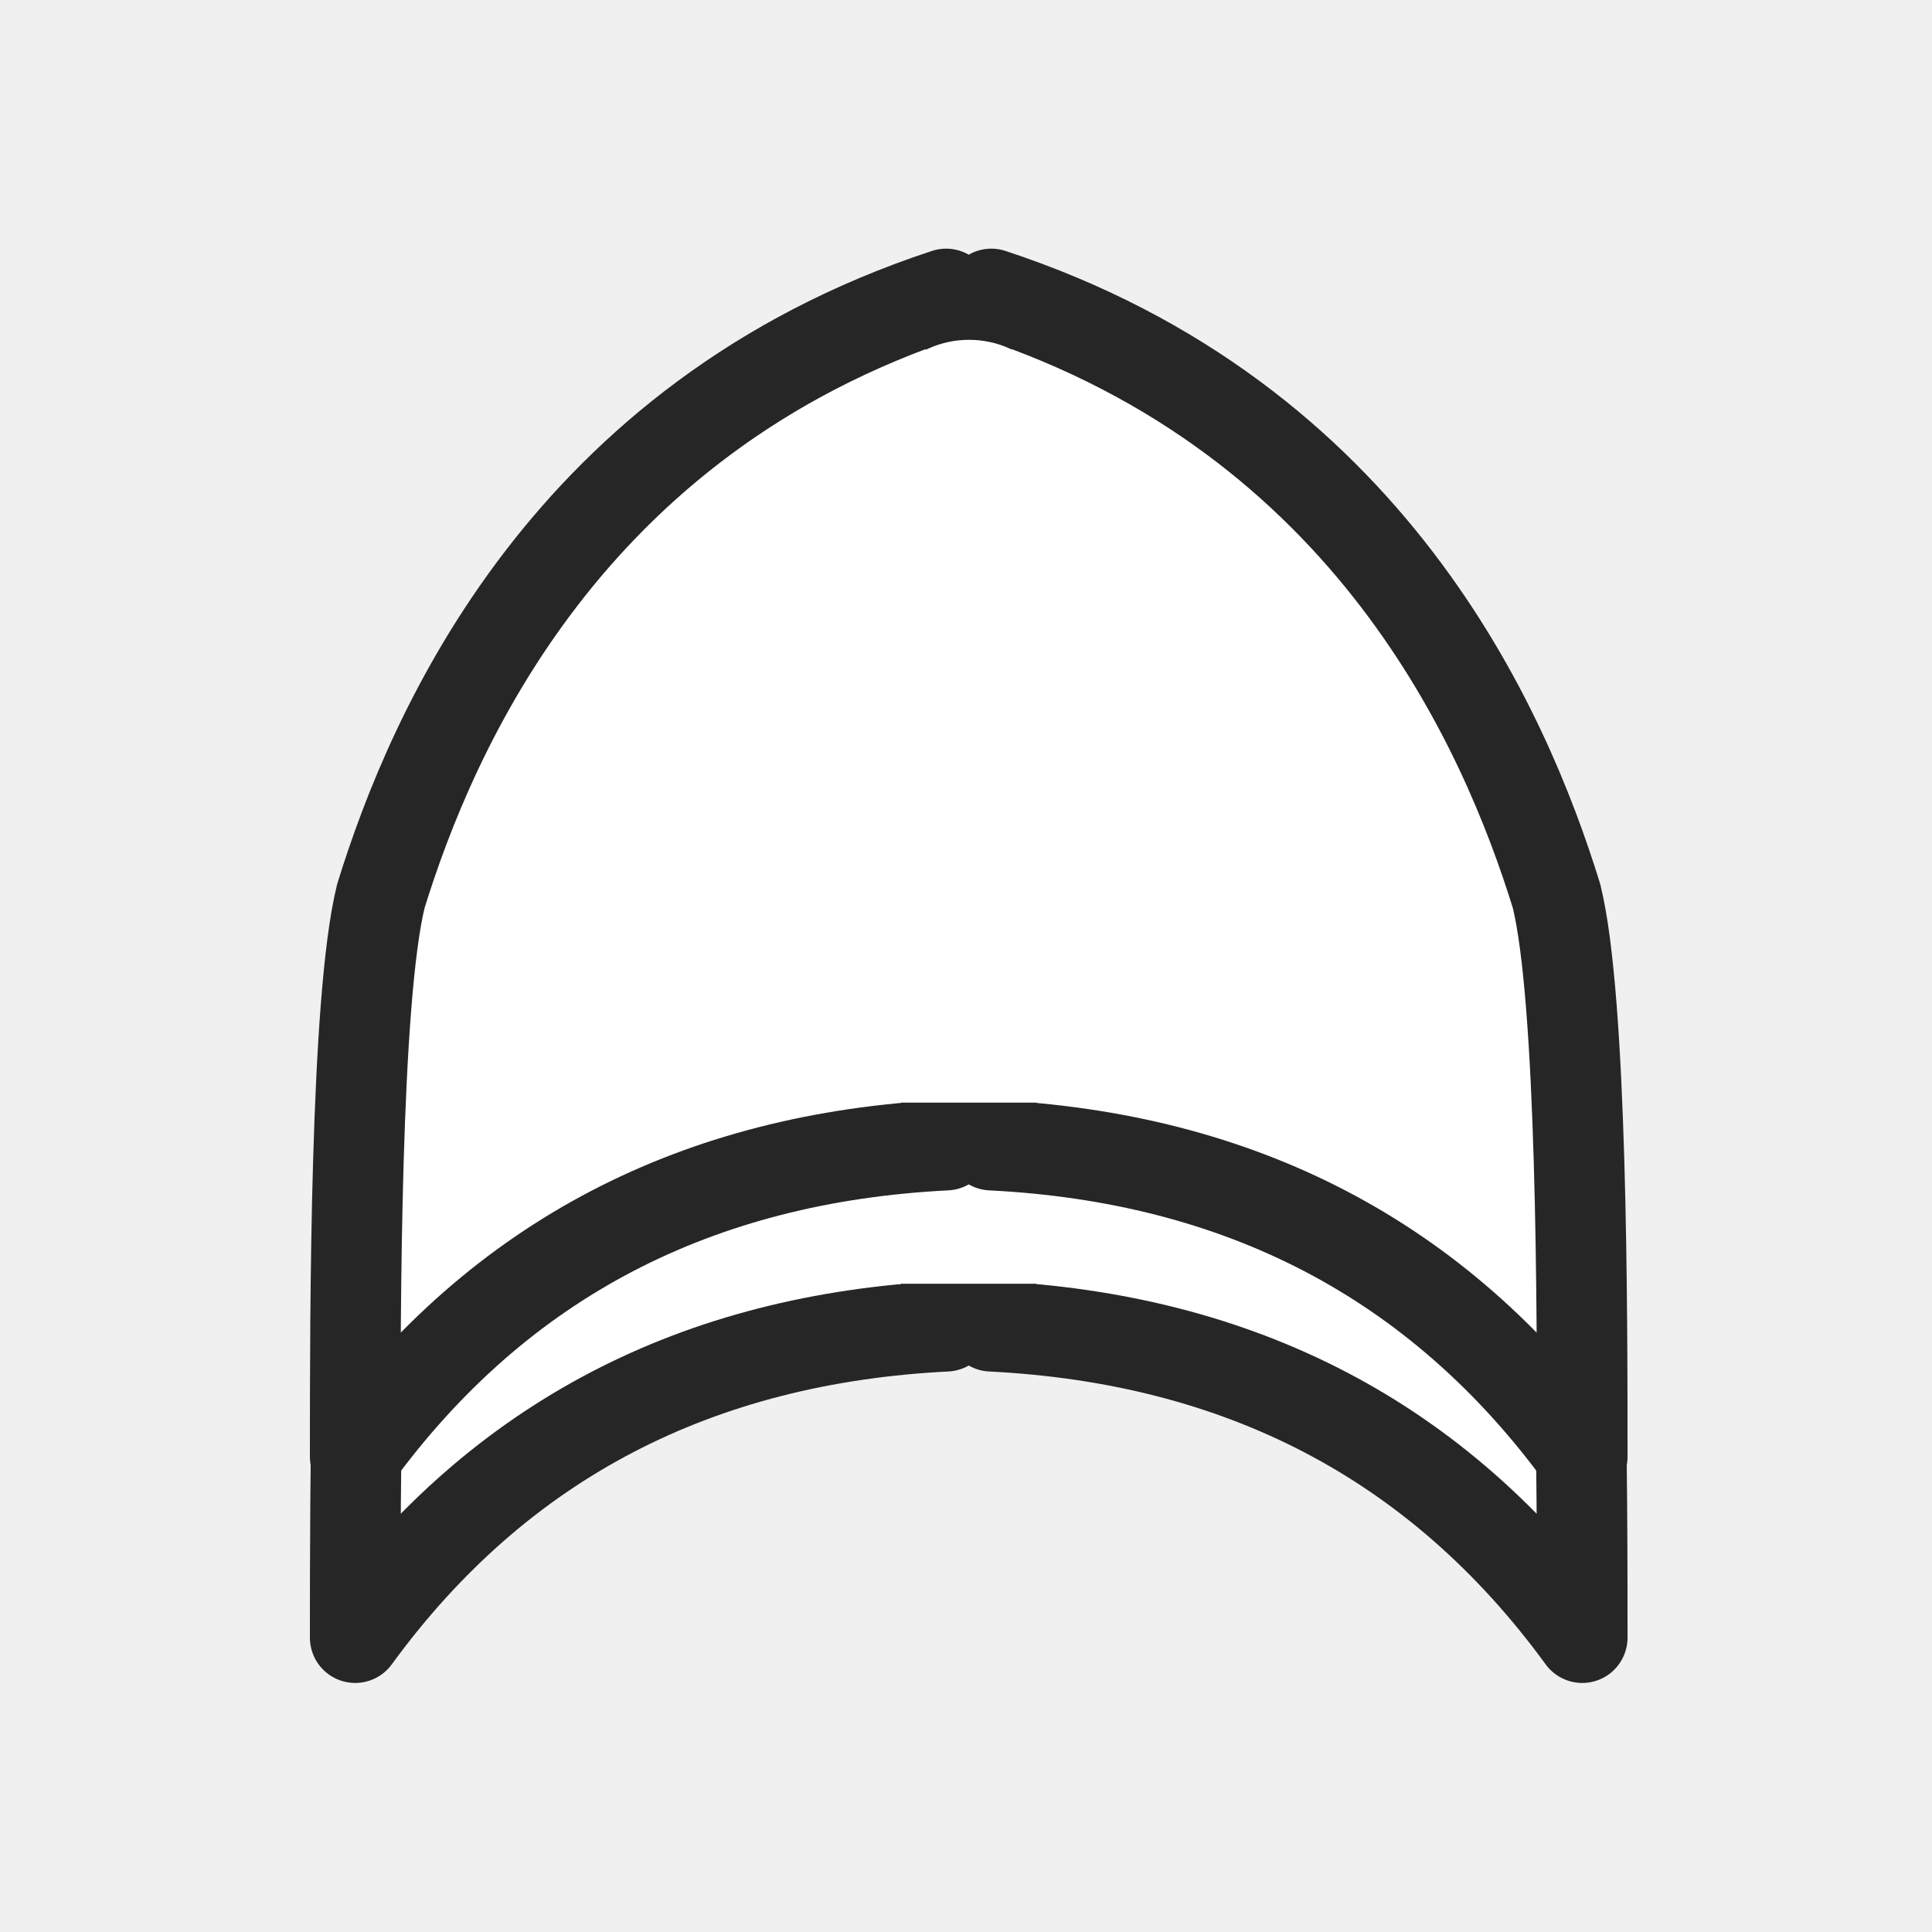
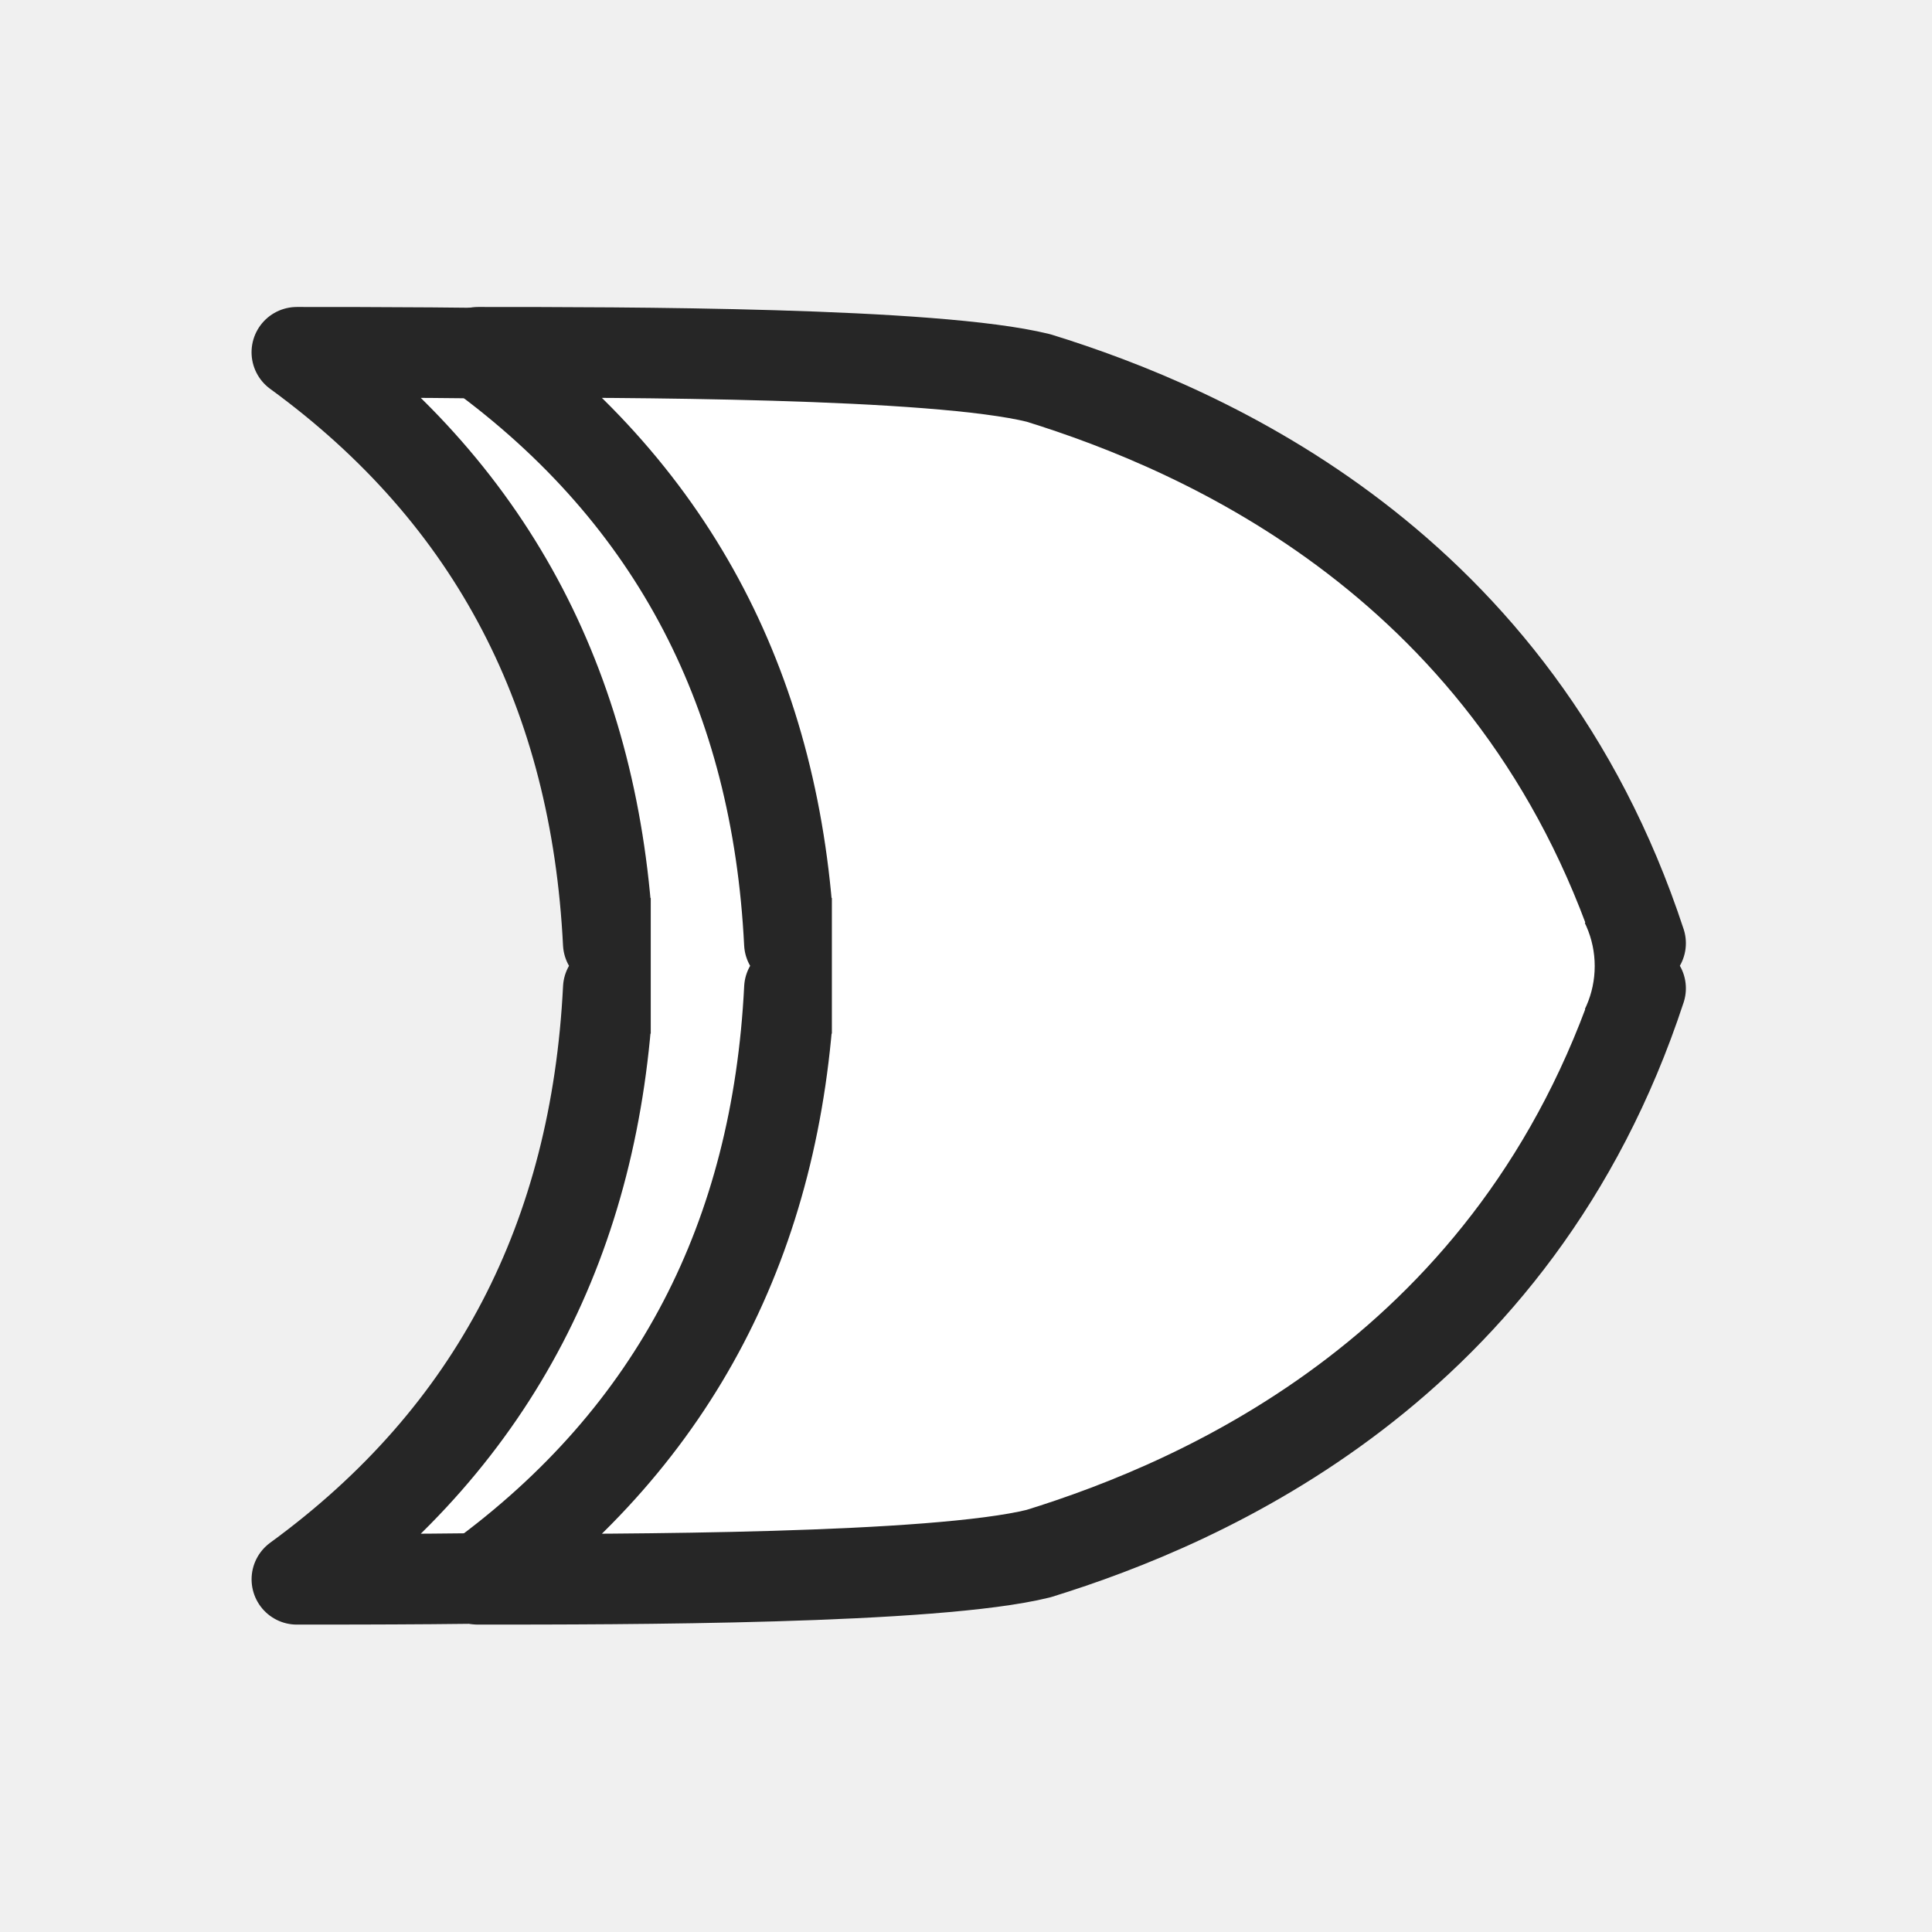
<svg xmlns="http://www.w3.org/2000/svg" width="64px" height="64px" id="svg3852" version="1.1">
  <defs id="defs3854">
    </defs>
  <g id="layer1">
-     <path style="fill:#ffffff;fill-opacity:1;stroke:#262626;stroke-width:3;stroke-linecap:round;stroke-linejoin:round;stroke-miterlimit:4;stroke-dasharray:none;stroke-opacity:1" d="M 31.342,15.737 C 18.778,19.865 14.319,30.18 12.617,35.682 11.766,39.121 11.766,49.436 11.766,54.25 16.557,47.68 23.14,44.344 31.342,43.934 l 0,-1.445 c 0.227,0.119 0.477,0.189 0.744,0.189 0.271,0 0.523,-0.074 0.752,-0.195 l 0,1.451 c 8.202,0.41 14.784,3.747 19.576,10.316 0,-4.814 -4.38e-4,-15.13 -0.852,-18.568 C 49.86,30.18 45.402,19.865 32.838,15.737 l 0,0.508 c -0.229,-0.122 -0.481,-0.195 -0.752,-0.195 -0.267,0 -0.518,0.071 -0.744,0.189 l 0,-0.502 z" id="path4491" />
-     <rect style="opacity:1;fill:#ffffff;fill-opacity:1;stroke:none;stroke-width:3;stroke-linecap:round;stroke-linejoin:round;stroke-miterlimit:4;stroke-dasharray:none;stroke-opacity:1" id="rect4195" width="8.325" height="3.309" x="28.151" y="39.217" rx="0" ry="0" />
-     <ellipse style="opacity:1;fill:#ffffff;fill-opacity:1;stroke:none;stroke-width:3;stroke-linecap:round;stroke-linejoin:round;stroke-miterlimit:4;stroke-dasharray:none;stroke-opacity:1" id="path4197" cx="32.1" cy="20.726" rx="3.362" ry="3.469" />
-     <path style="fill:#ffffff;fill-opacity:1;stroke:#262626;stroke-width:3;stroke-linecap:round;stroke-linejoin:round;stroke-miterlimit:4;stroke-dasharray:none;stroke-opacity:1" d="M 31.342,9.737 C 18.778,13.865 14.319,24.18 12.617,29.682 11.766,33.121 11.766,43.436 11.766,48.25 16.557,41.68 23.14,38.344 31.342,37.934 l 0,-1.445 c 0.227,0.119 0.477,0.189 0.744,0.189 0.271,0 0.523,-0.074 0.752,-0.195 l 0,1.451 c 8.202,0.41 14.784,3.747 19.576,10.316 0,-4.814 -4.38e-4,-15.13 -0.852,-18.568 C 49.86,24.18 45.402,13.865 32.838,9.737 l 0,0.508 c -0.229,-0.122 -0.481,-0.195 -0.752,-0.195 -0.267,0 -0.518,0.071 -0.744,0.189 l 0,-0.502 z" id="path4491-2" />
-     <rect style="opacity:1;fill:#ffffff;fill-opacity:1;stroke:none;stroke-width:3;stroke-linecap:round;stroke-linejoin:round;stroke-miterlimit:4;stroke-dasharray:none;stroke-opacity:1" id="rect4195-9" width="8.325" height="3.309" x="28.151" y="33.217" rx="0" ry="0" />
-     <ellipse style="opacity:1;fill:#ffffff;fill-opacity:1;stroke:none;stroke-width:3;stroke-linecap:round;stroke-linejoin:round;stroke-miterlimit:4;stroke-dasharray:none;stroke-opacity:1" id="path4197-1" cx="32.1" cy="14.726" rx="3.362" ry="3.469" />
+     <path style="fill:#ffffff;fill-opacity:1;stroke:#262626;stroke-width:3;stroke-linecap:round;stroke-linejoin:round;stroke-miterlimit:4;stroke-dasharray:none;stroke-opacity:1" d="M 48.347,31.245 C 44.218,18.681 33.903,14.223 28.401,12.521 24.963,11.67 14.647,11.669 9.833,11.669 16.403,16.461 19.739,23.043 20.149,31.245 H 21.595 c -0.119,0.227 -0.189,0.477 -0.189,0.744 0,0.271 0.074,0.523 0.195,0.752 h -1.451 c -0.41,8.202 -3.747,14.784 -10.316,19.576 4.814,0 15.13,-4.38e-4 18.568,-0.852 5.502,-1.702 15.817,-6.16 19.945,-18.725 H 47.839 c 0.122,-0.229 0.195,-0.481 0.195,-0.752 0,-0.267 -0.071,-0.518 -0.189,-0.744 z" id="path4491" />
+     <rect style="opacity:1;fill:#ffffff;fill-opacity:1;stroke:none;stroke-width:3;stroke-linecap:round;stroke-linejoin:round;stroke-miterlimit:4;stroke-dasharray:none;stroke-opacity:1" id="rect4195" width="8.325" height="3.309" x="28.054" y="-24.866" rx="0" ry="0" transform="rotate(90)" />
+     <ellipse style="opacity:1;fill:#ffffff;fill-opacity:1;stroke:none;stroke-width:3;stroke-linecap:round;stroke-linejoin:round;stroke-miterlimit:4;stroke-dasharray:none;stroke-opacity:1" id="path4197" cx="32.003" cy="-43.358" rx="3.362" ry="3.469" transform="rotate(90)" />
+     <path style="fill:#ffffff;fill-opacity:1;stroke:#262626;stroke-width:3;stroke-linecap:round;stroke-linejoin:round;stroke-miterlimit:4;stroke-dasharray:none;stroke-opacity:1" d="M 54.347,31.245 C 50.218,18.681 39.903,14.223 34.401,12.521 30.963,11.67 20.647,11.669 15.833,11.669 c 6.57,4.792 9.906,11.374 10.316,19.576 H 27.595 c -0.119,0.227 -0.189,0.477 -0.189,0.744 0,0.271 0.074,0.523 0.195,0.752 h -1.451 c -0.41,8.202 -3.747,14.784 -10.316,19.576 4.814,0 15.13,-4.38e-4 18.568,-0.852 5.502,-1.702 15.817,-6.16 19.945,-18.725 H 53.839 c 0.122,-0.229 0.195,-0.481 0.195,-0.752 0,-0.267 -0.071,-0.518 -0.189,-0.744 z" id="path4491-2" />
+     <rect style="opacity:1;fill:#ffffff;fill-opacity:1;stroke:none;stroke-width:3;stroke-linecap:round;stroke-linejoin:round;stroke-miterlimit:4;stroke-dasharray:none;stroke-opacity:1" id="rect4195-9" width="8.325" height="3.309" x="28.054" y="-30.866" rx="0" ry="0" transform="rotate(90)" />
+     <ellipse style="opacity:1;fill:#ffffff;fill-opacity:1;stroke:none;stroke-width:3;stroke-linecap:round;stroke-linejoin:round;stroke-miterlimit:4;stroke-dasharray:none;stroke-opacity:1" id="path4197-1" cx="32.003" cy="-49.358" rx="3.362" ry="3.469" transform="rotate(90)" />
  </g>
</svg>
